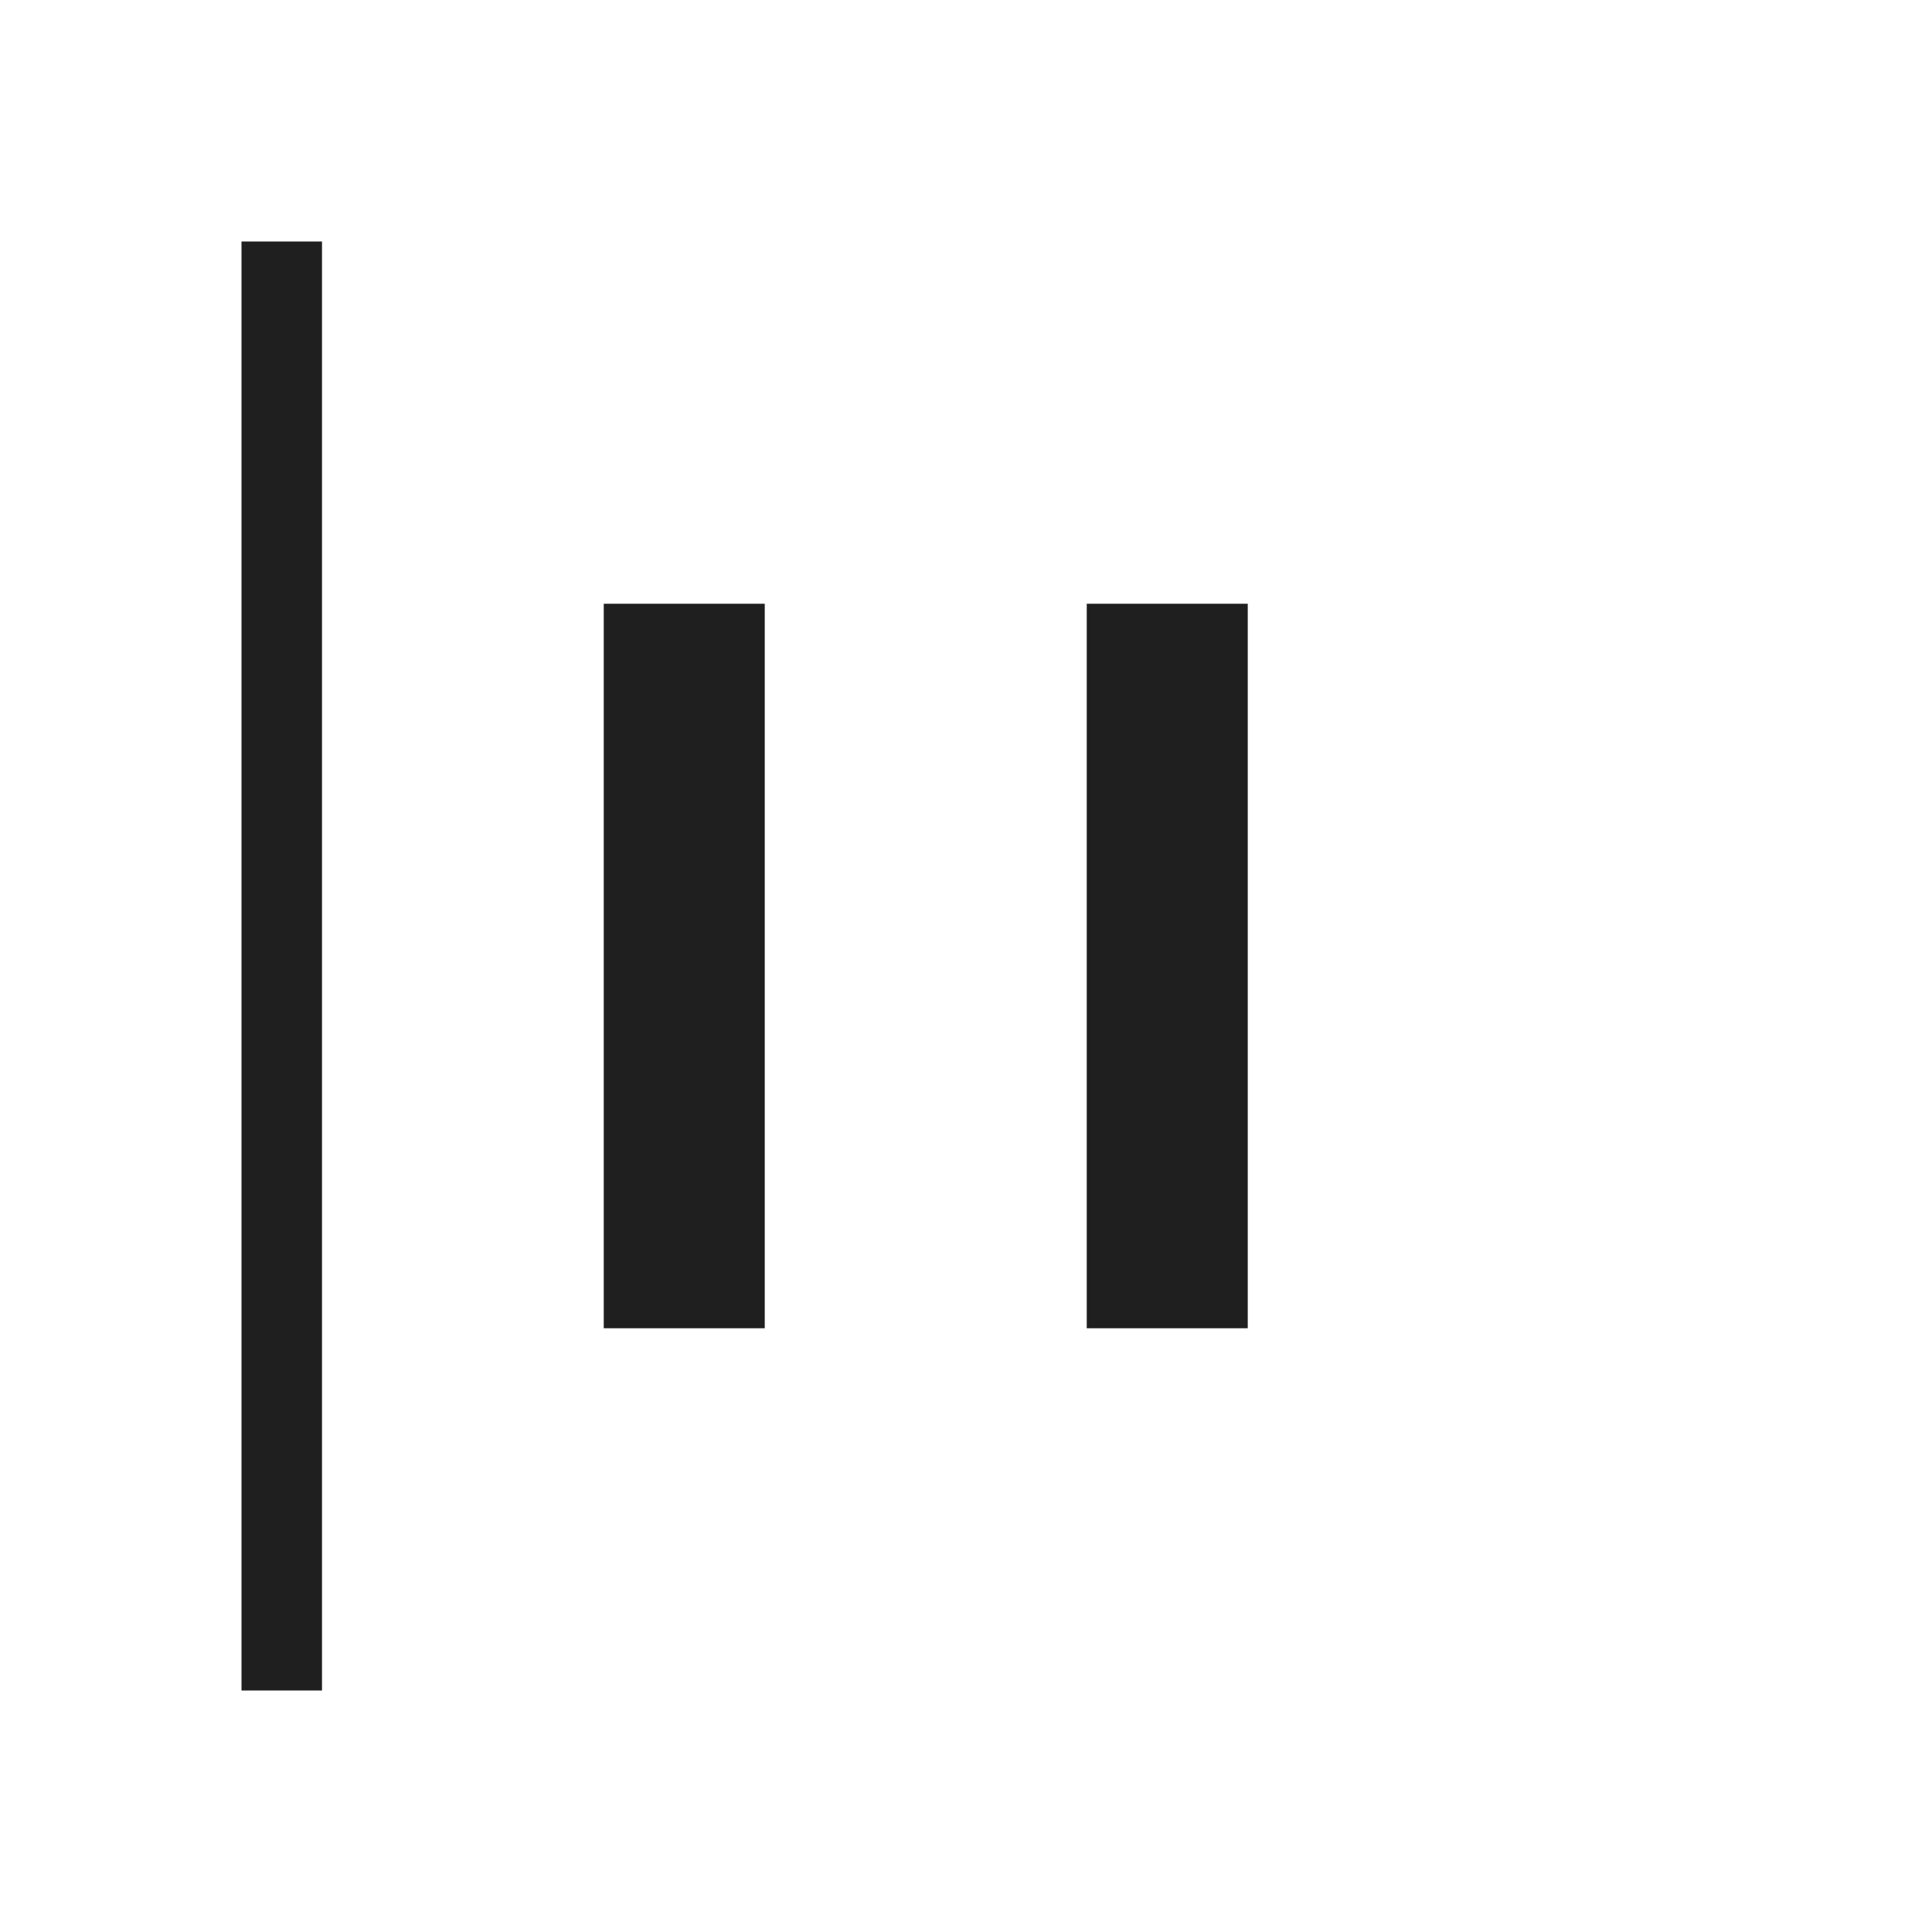
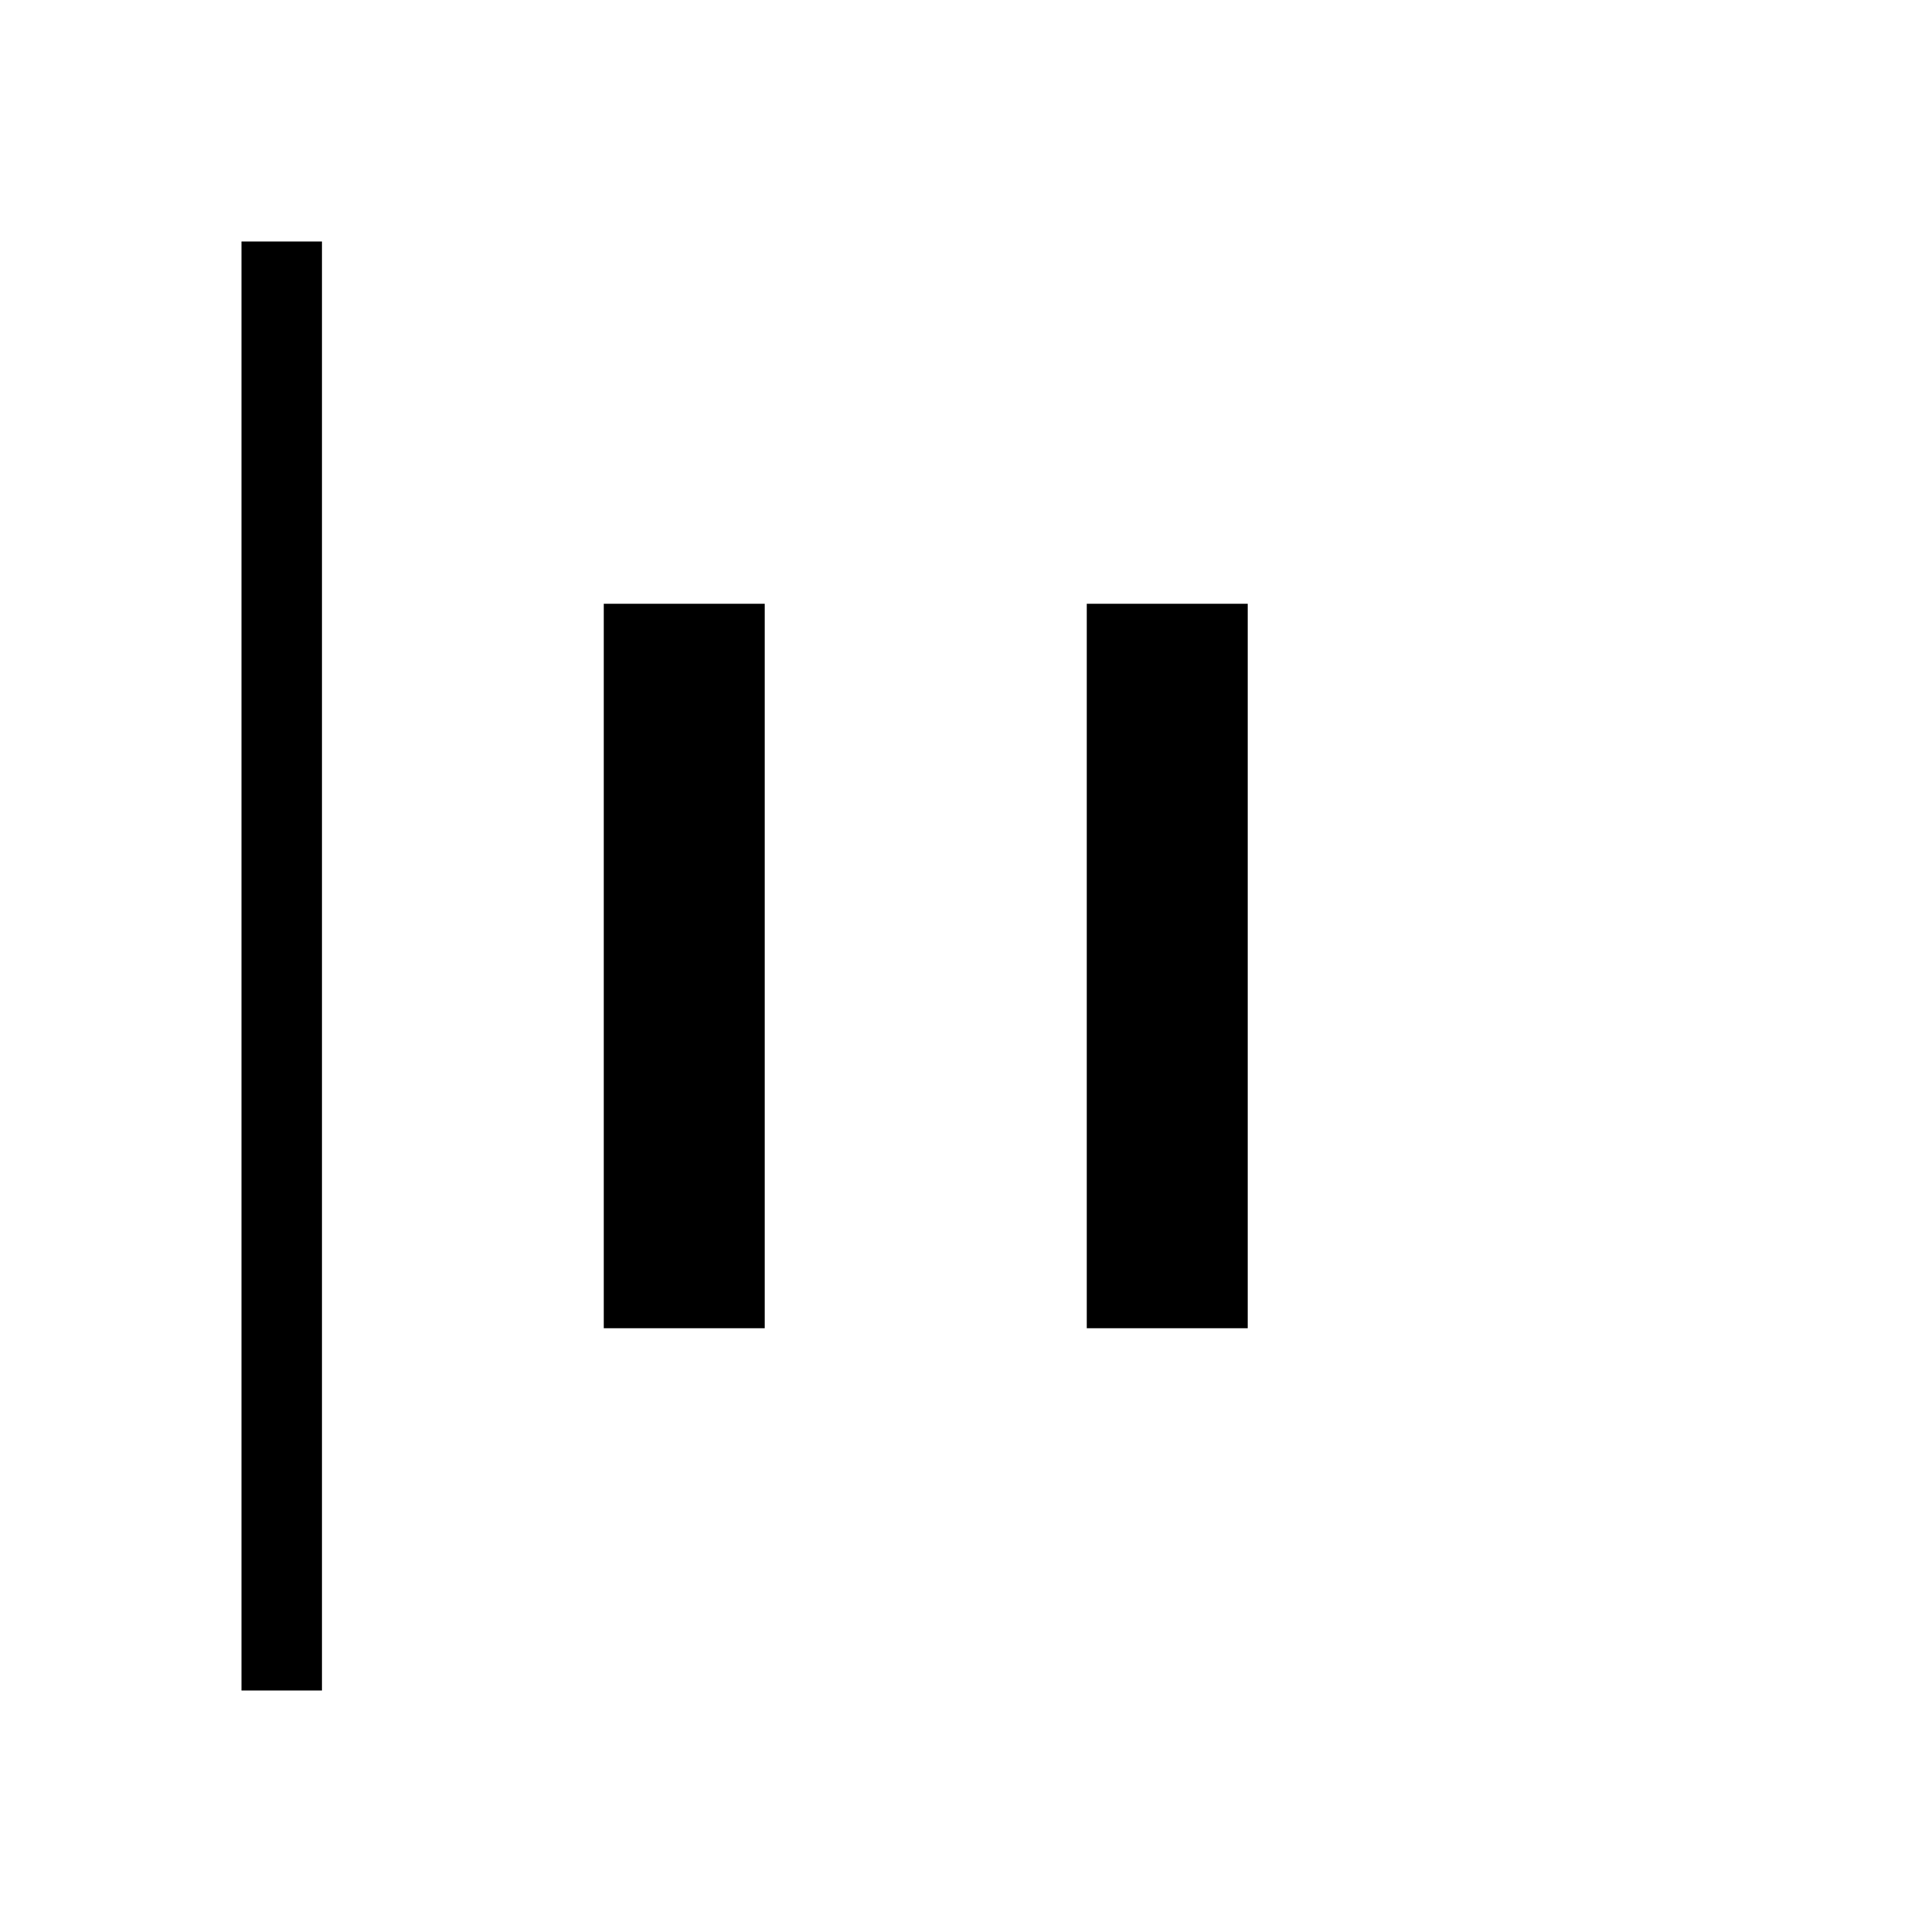
- <svg xmlns="http://www.w3.org/2000/svg" height="24px" viewBox="0 -960 960 960" width="24px" fill="#1f1f1f">
-   <path d="M120-120v-720h40v720h-40Zm420-180v-360h80v360h-80Zm-240 0v-360h80v360h-80Z" />
+ <svg xmlns="http://www.w3.org/2000/svg" height="24px" viewBox="0 -960 960 960" width="24px">
+   <path fill="currentColor" d="M120-120v-720h40v720h-40Zm420-180v-360h80v360h-80Zm-240 0v-360h80v360h-80Z" />
</svg>
